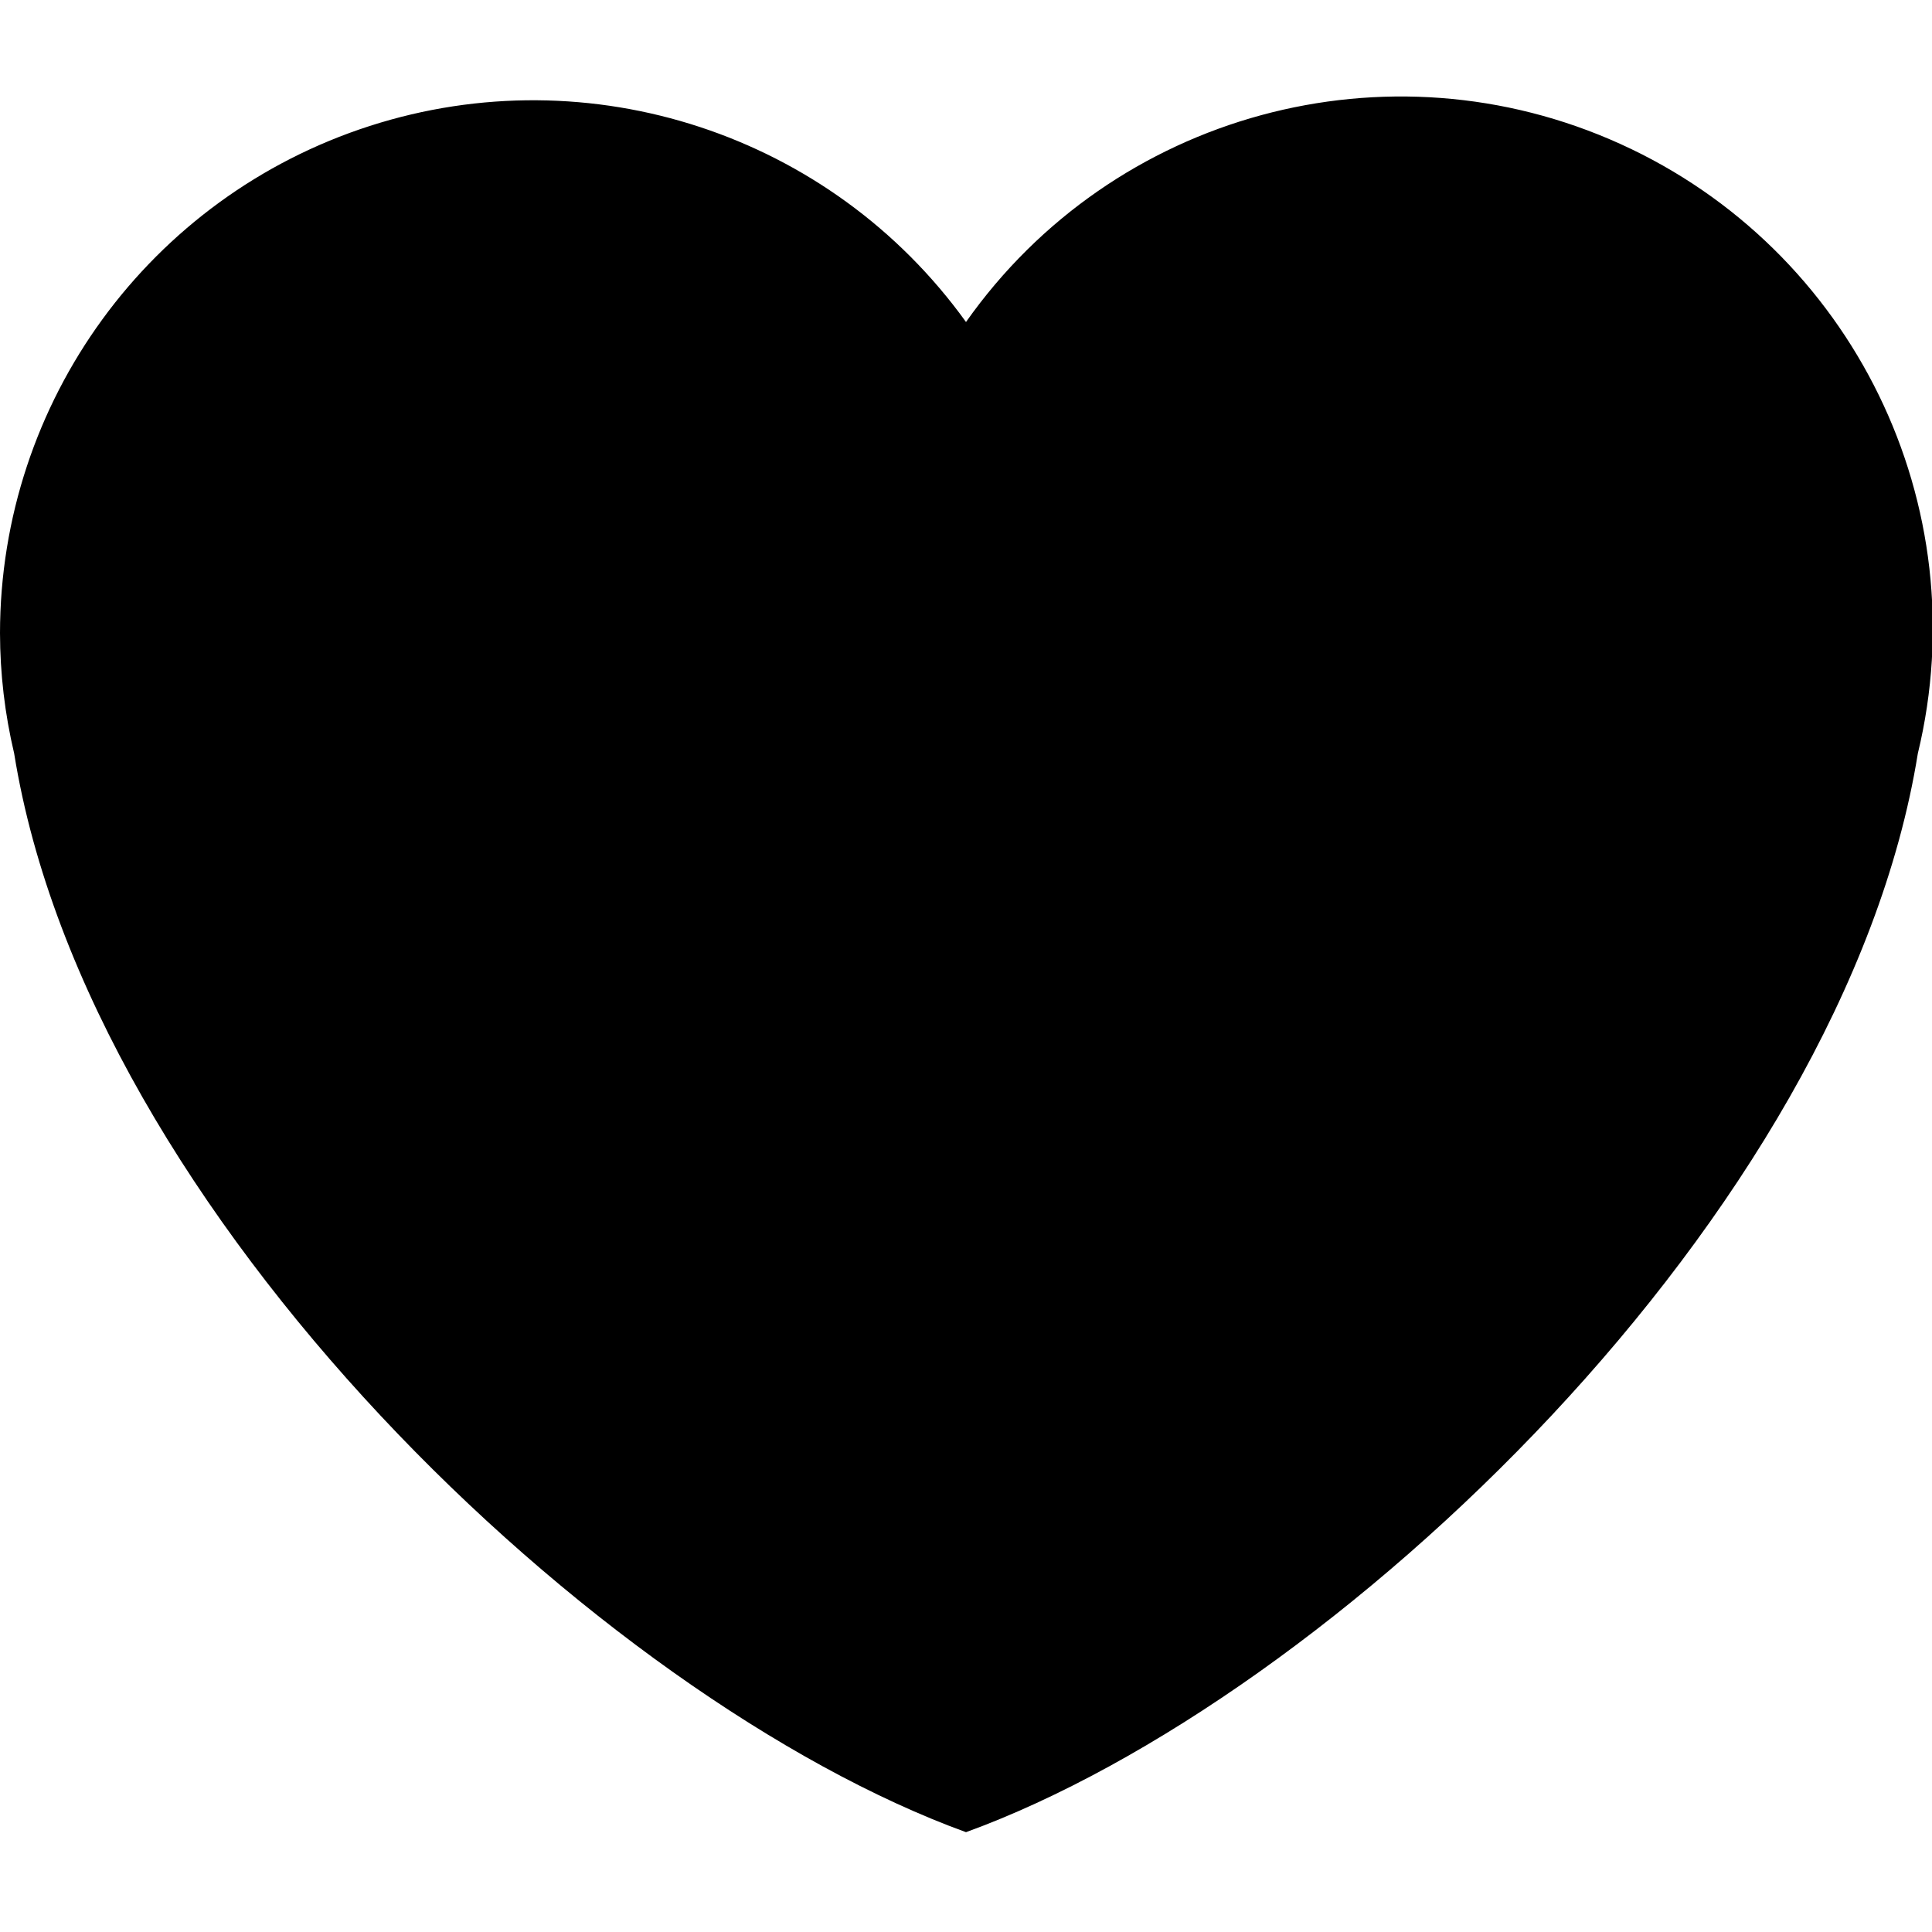
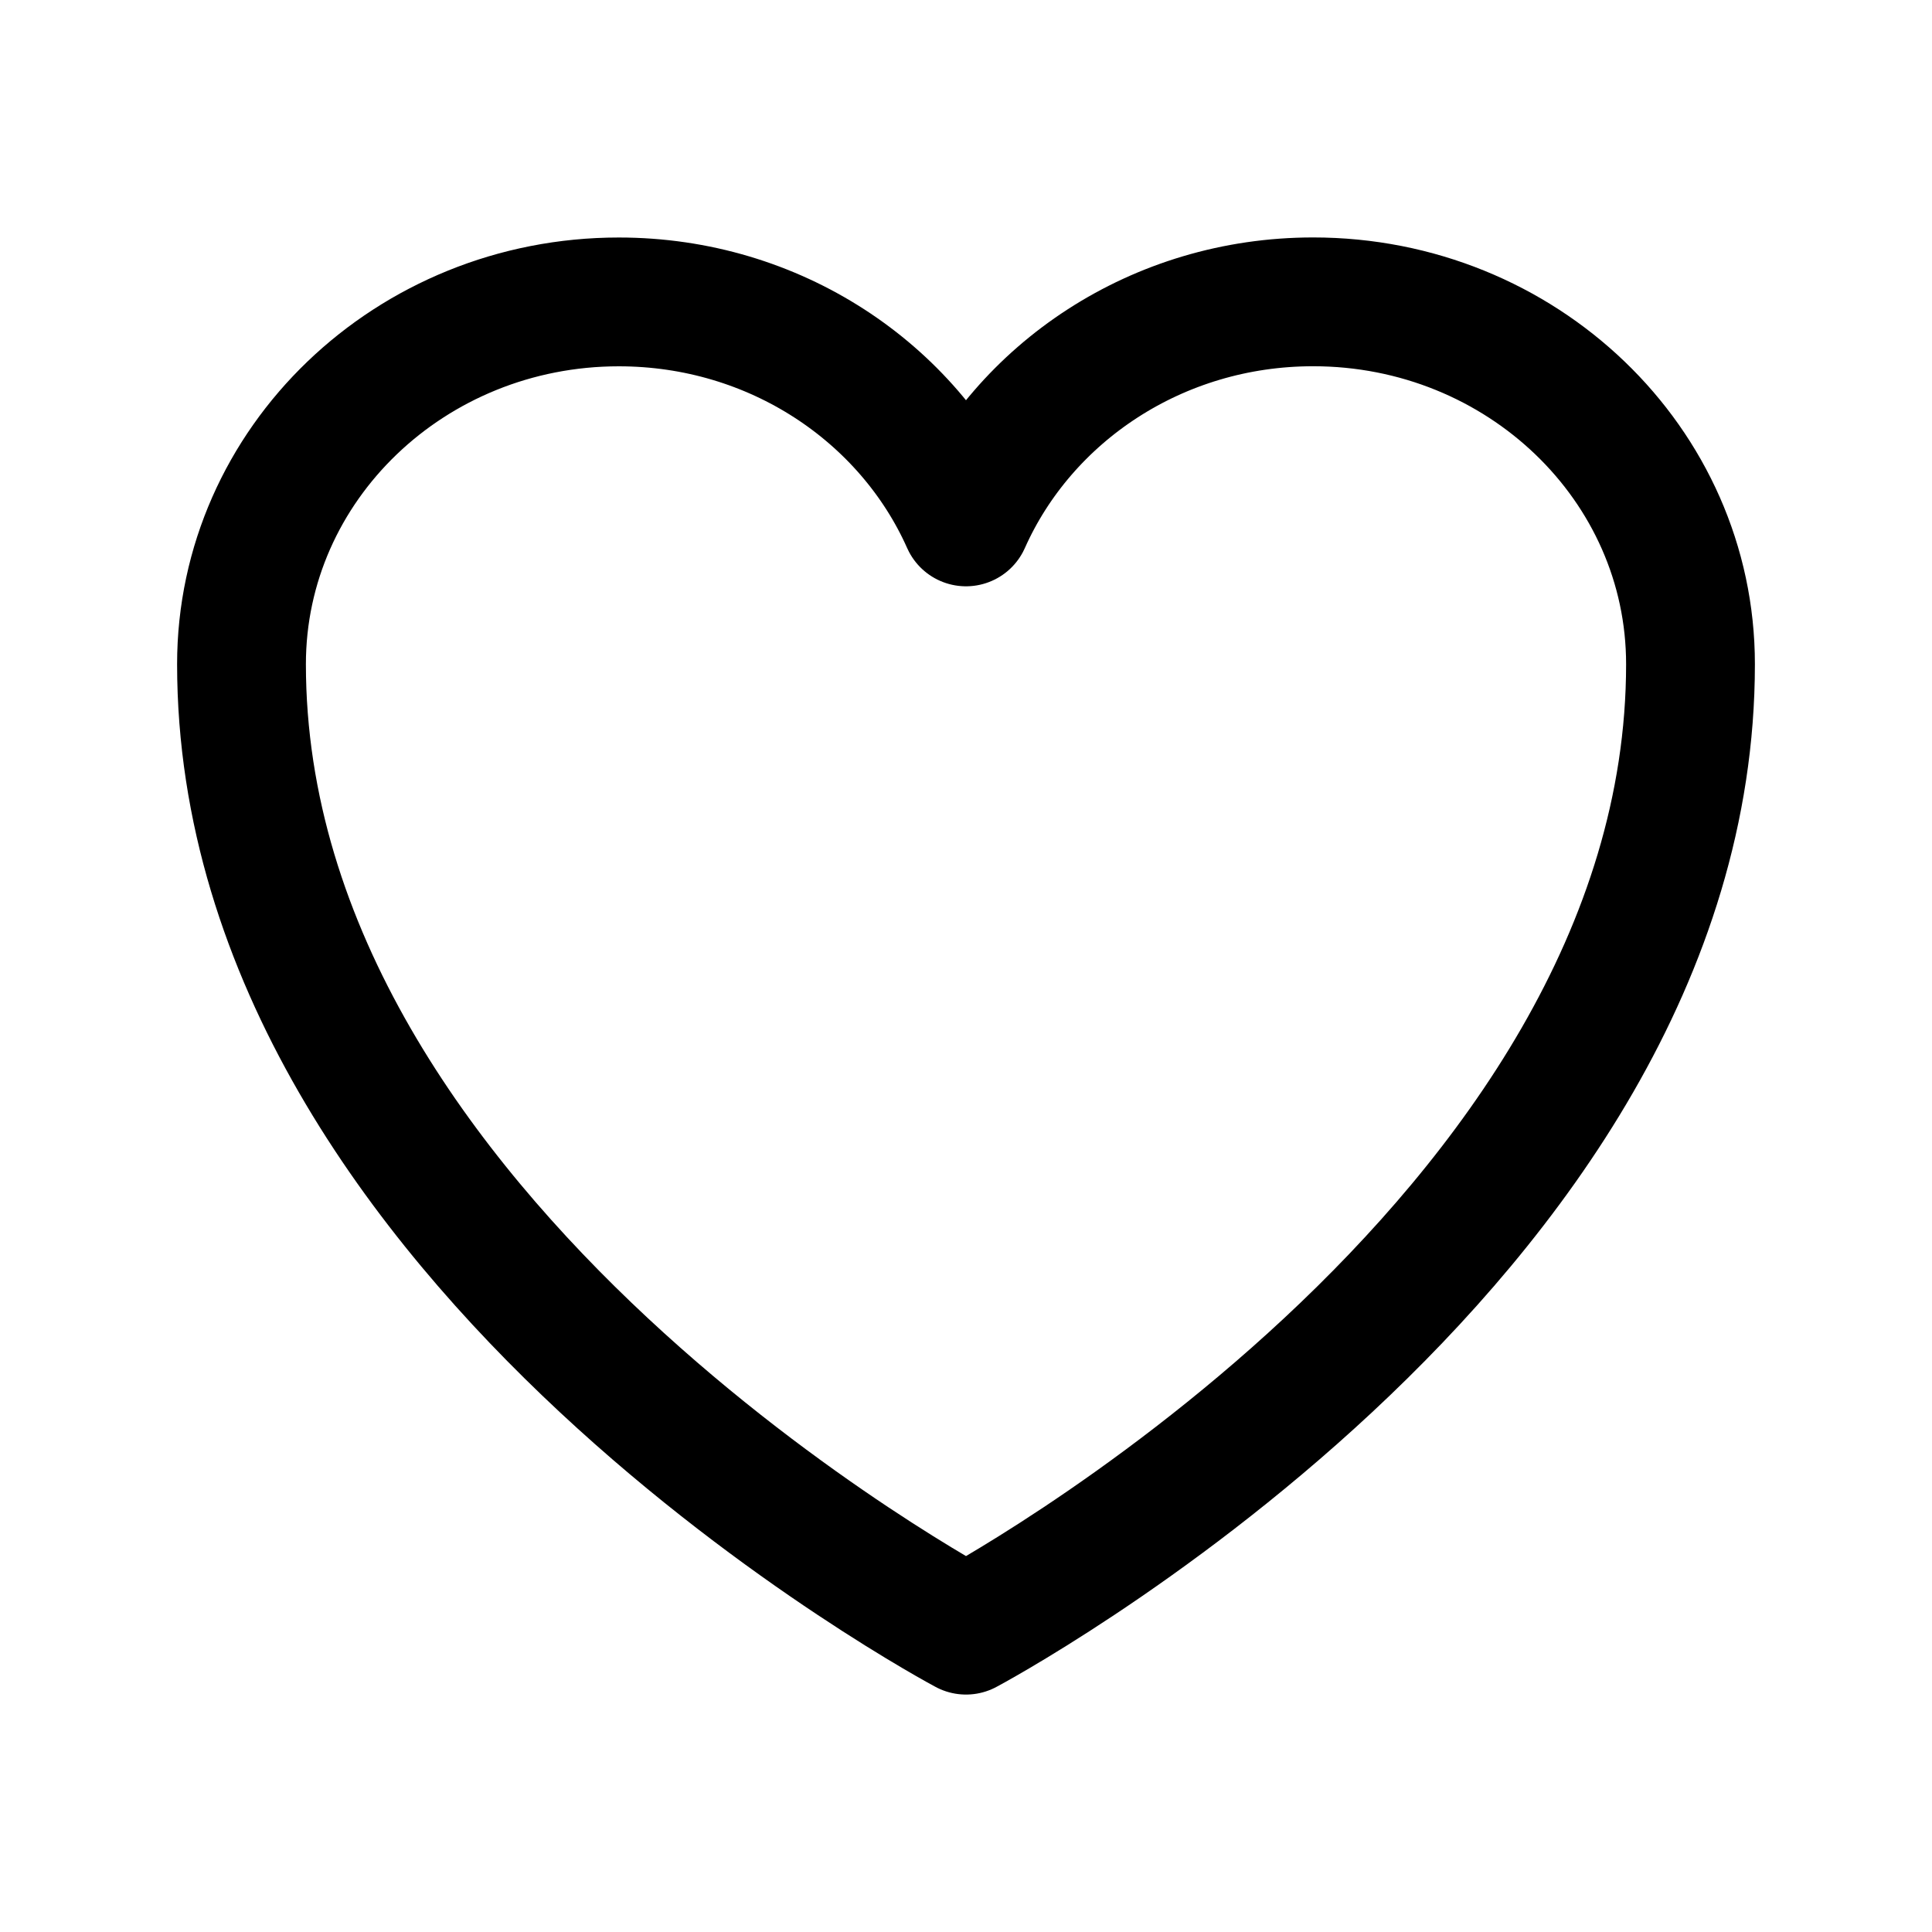
- <svg xmlns="http://www.w3.org/2000/svg" viewBox="0 0 30 30" fill="none">
-   <path d="M0 9.83A8.28 8.28 0 0 1 15 5a8.26 8.26 0 0 1 14.78 6.7C28.63 18.85 20.69 26.38 15 28.45 9.31 26.38 1.37 18.85.22 11.7A8.17 8.17 0 0 1 0 9.83Z" fill="currentColor" />
+ <svg xmlns="http://www.w3.org/2000/svg" fill="none" viewBox="0 0 30 30">
+   <path stroke="currentColor" stroke-linecap="round" stroke-linejoin="round" stroke-width="2" d="M26.25 10.313c0-3.107-2.624-5.626-5.86-5.626-2.419 0-4.496 1.408-5.39 3.417-.894-2.009-2.971-3.416-5.391-3.416-3.234 0-5.859 2.518-5.859 5.625 0 9.024 11.25 15 11.25 15s11.25-5.976 11.25-15Z" />
</svg>
